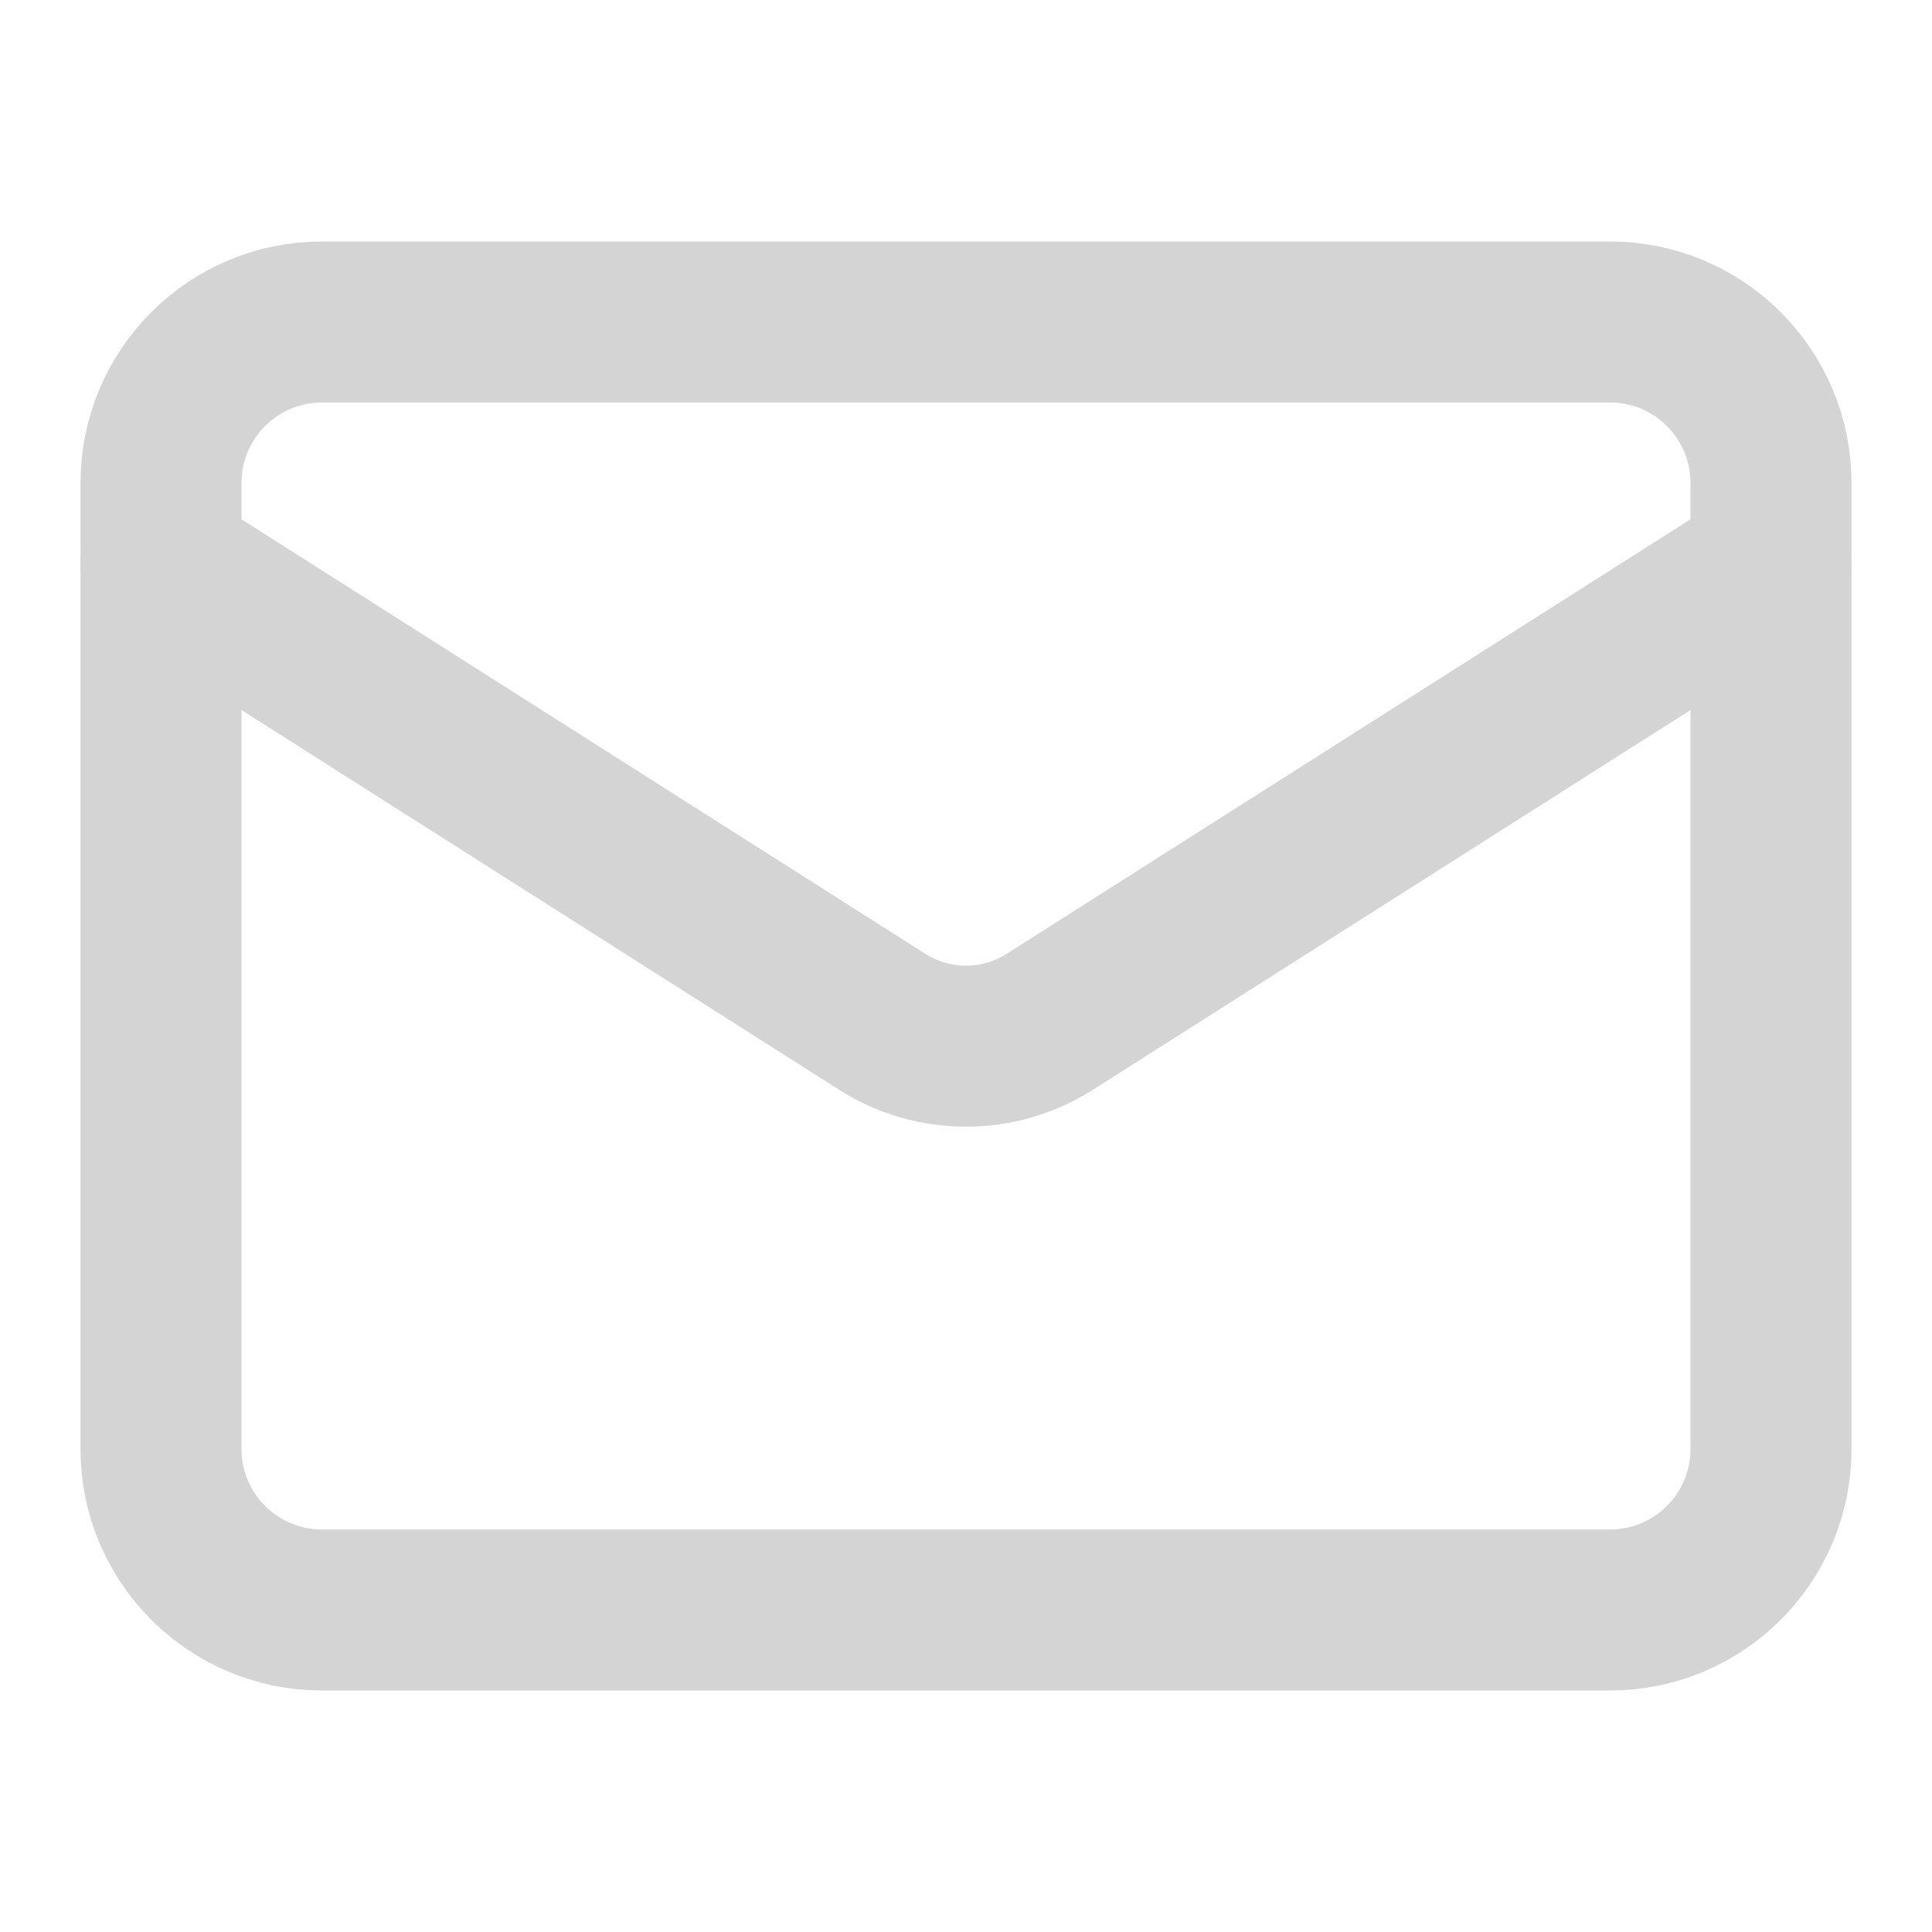
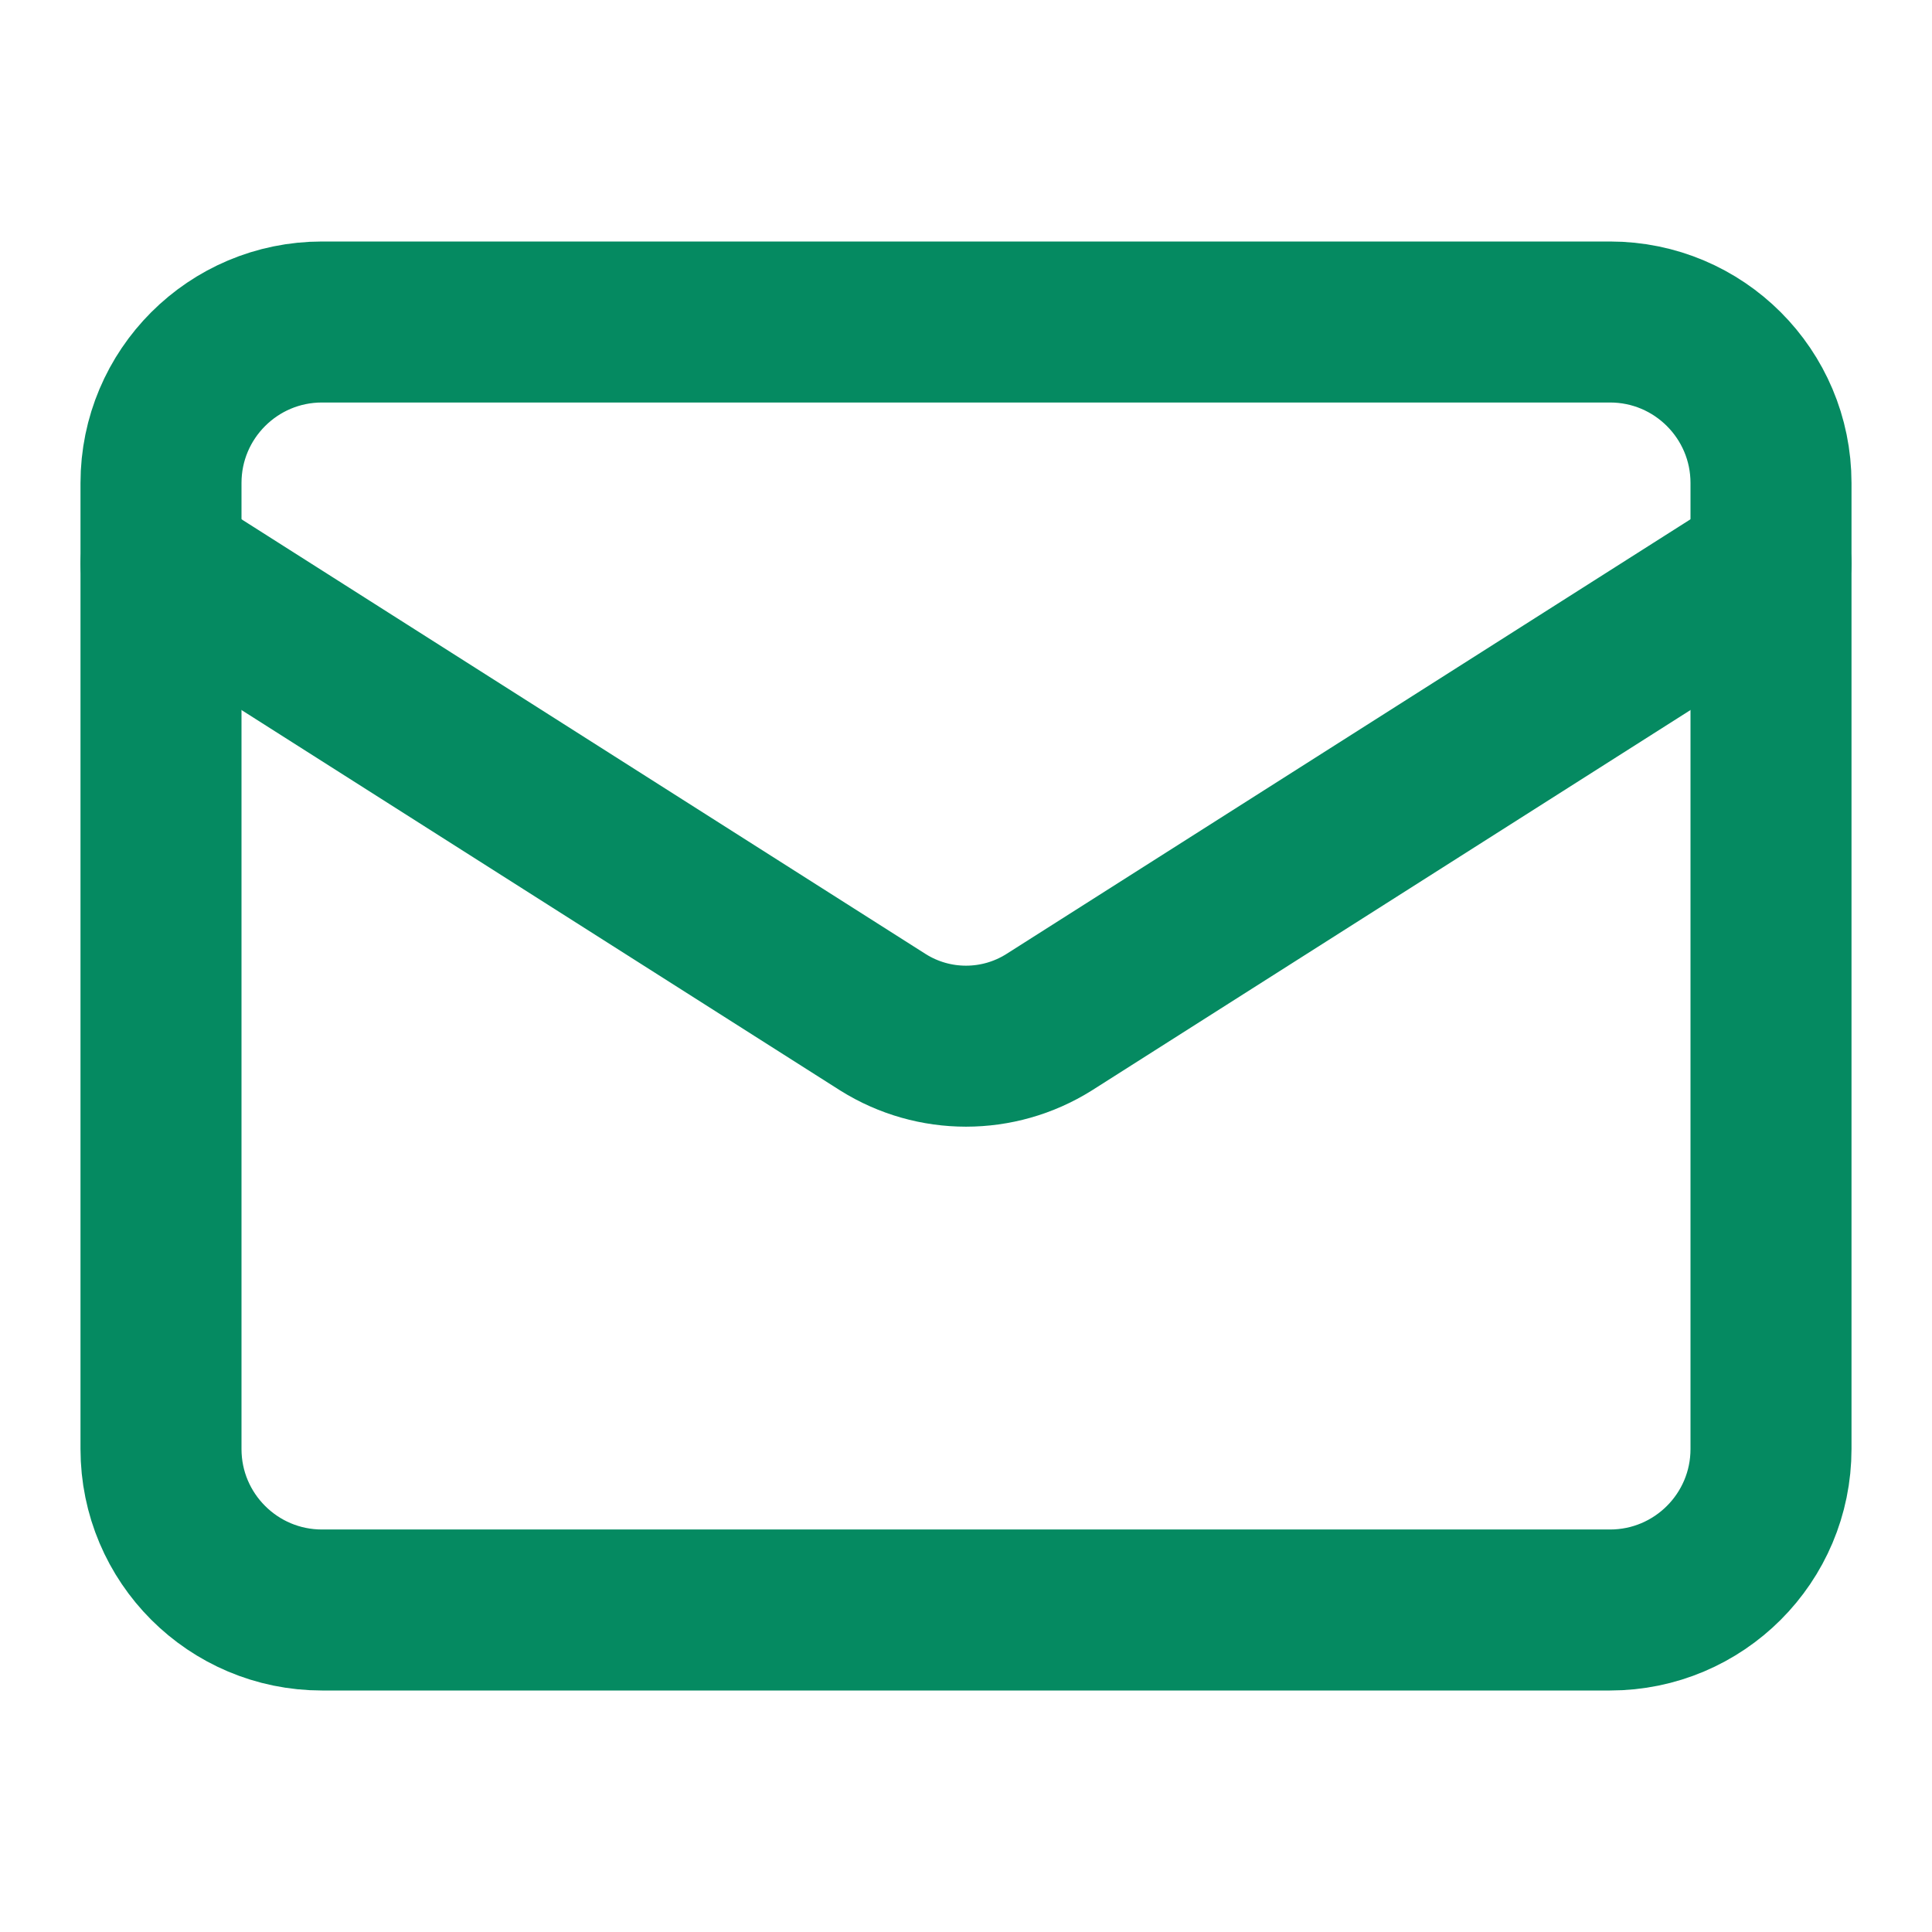
- <svg xmlns="http://www.w3.org/2000/svg" width="24" height="24" viewBox="0 0 24 24" fill="none" stroke="#d4d4d4" stroke-width="2" stroke-linecap="round" stroke-linejoin="round" class="lucide lucide-mail-icon lucide-mail">
+ <svg xmlns="http://www.w3.org/2000/svg" width="24" height="24" viewBox="0 0 24 24" fill="none" stroke="#058a61" stroke-width="2" stroke-linecap="round" stroke-linejoin="round" class="lucide lucide-mail-icon lucide-mail">
  <rect width="20" height="16" x="2" y="4" rx="2" />
  <path d="m22 7-8.97 5.7a1.94 1.94 0 0 1-2.06 0L2 7" />
</svg>
